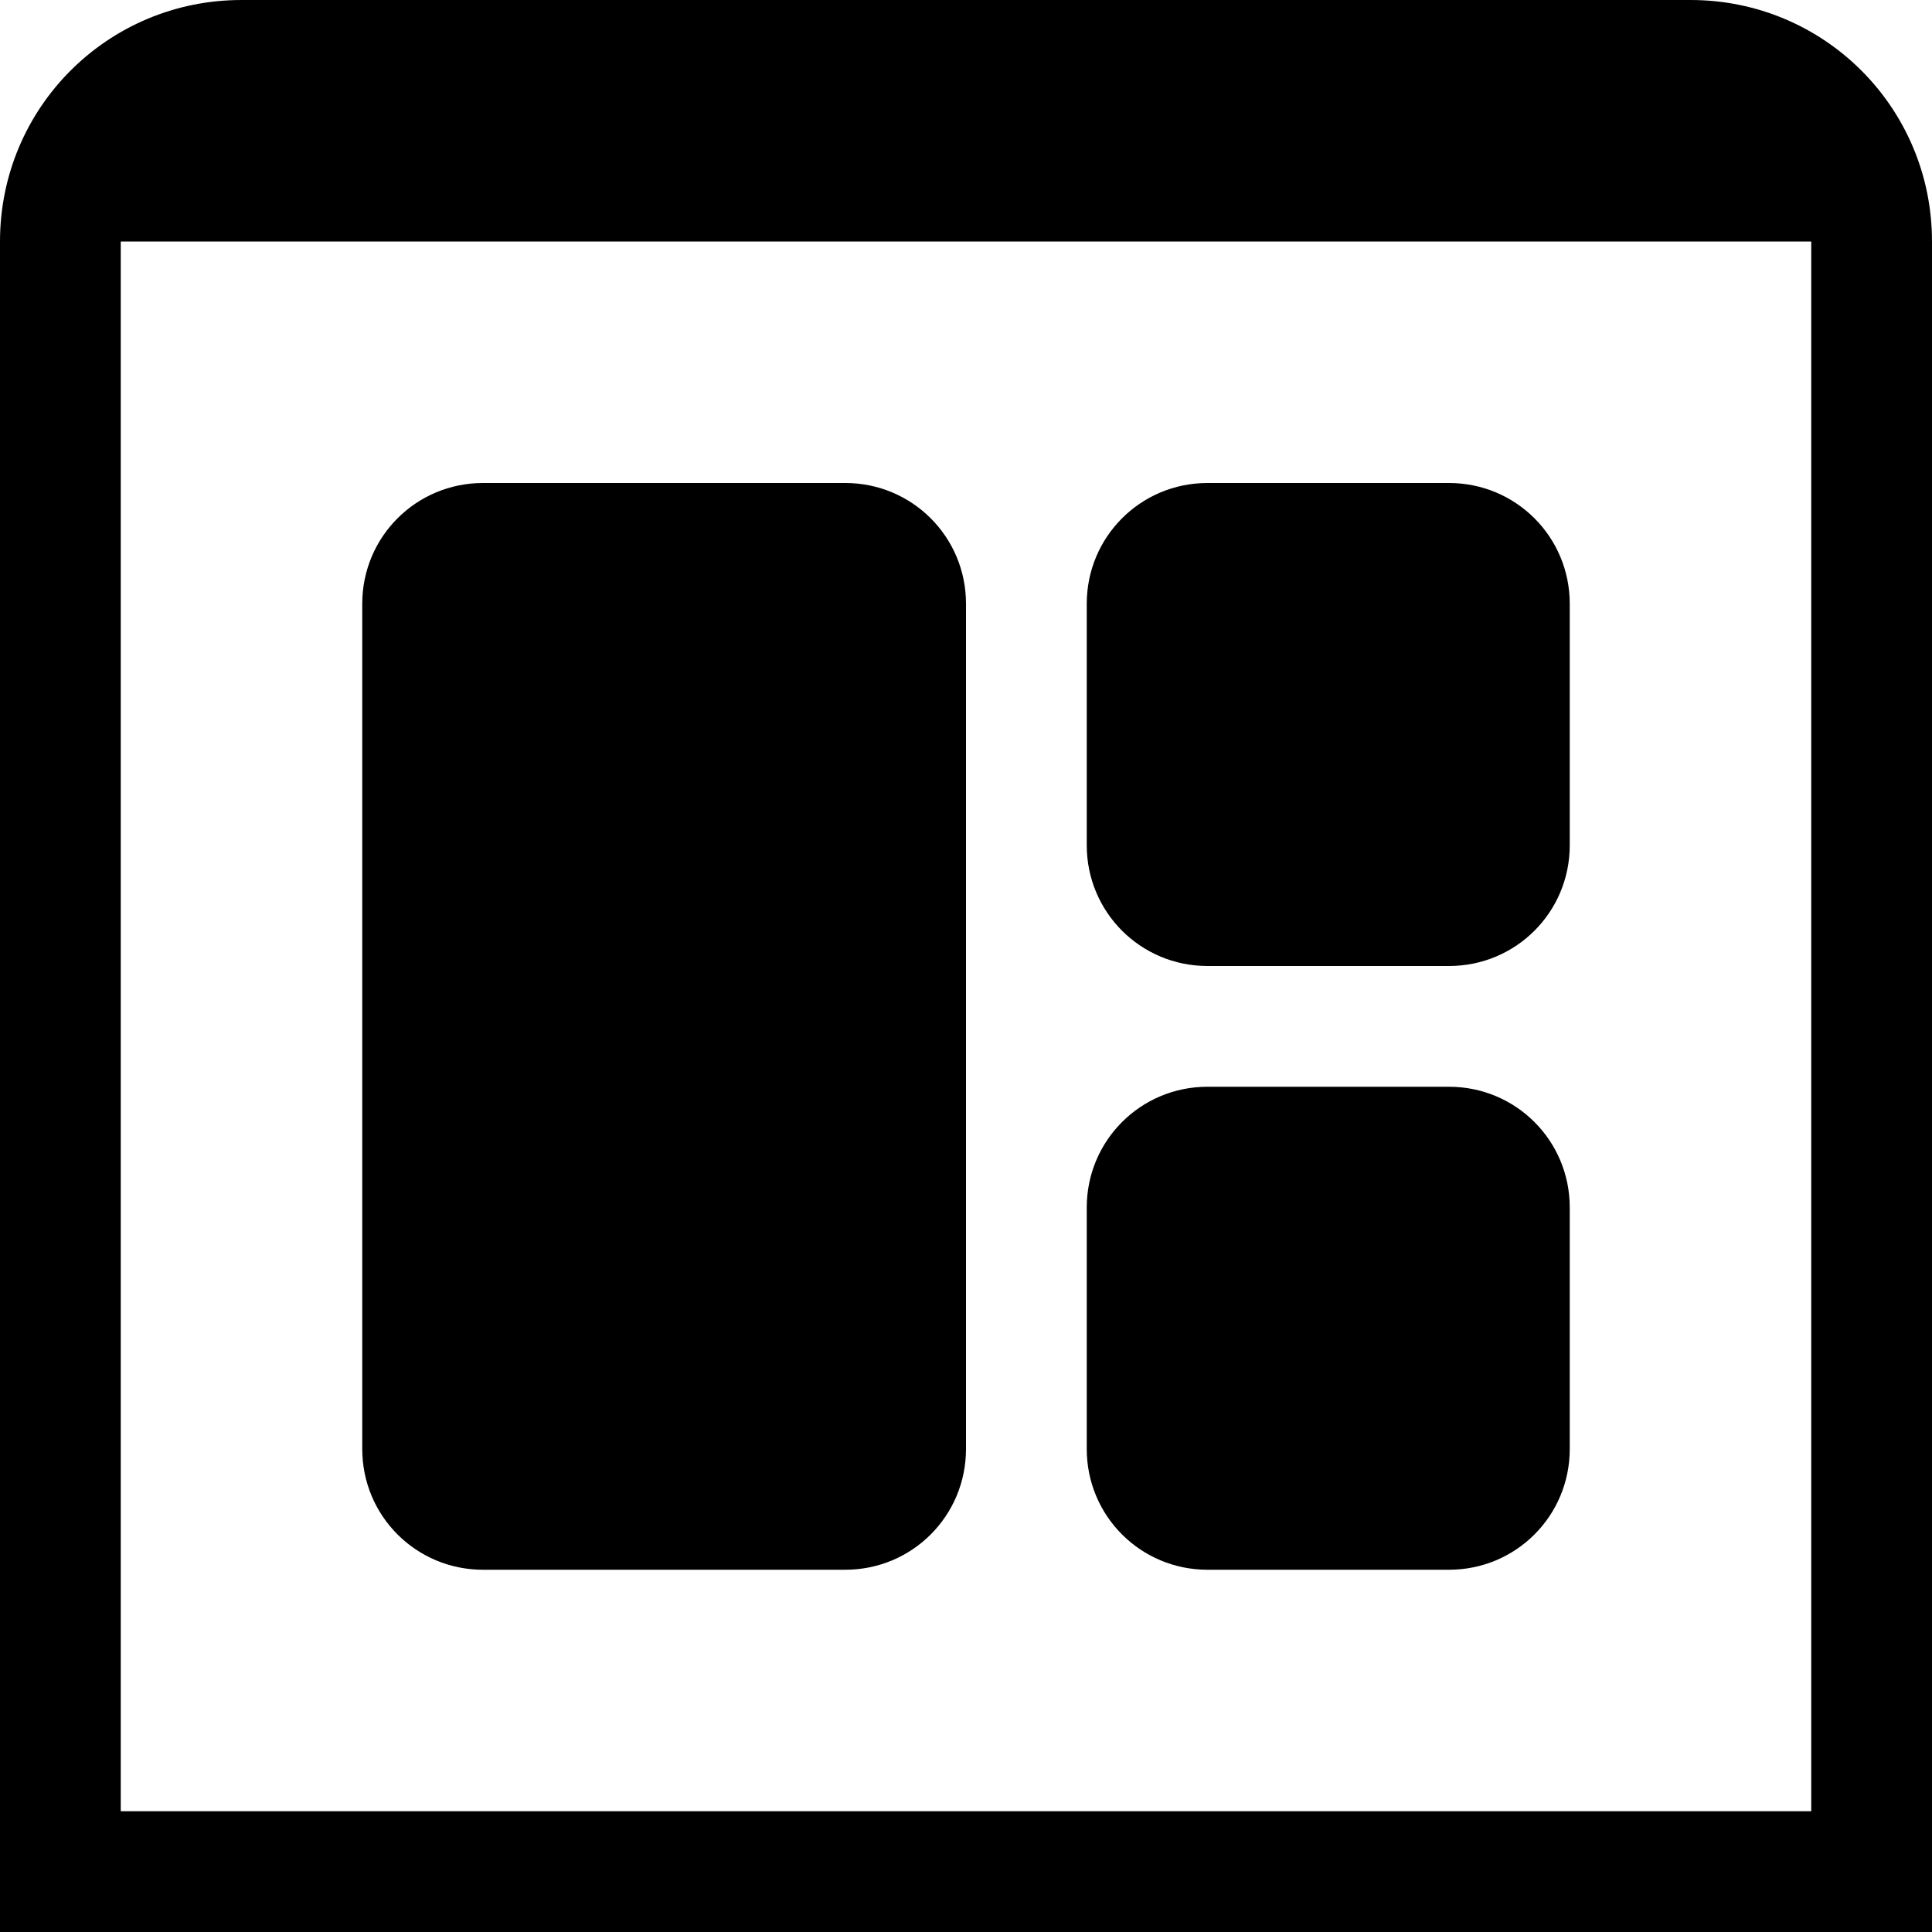
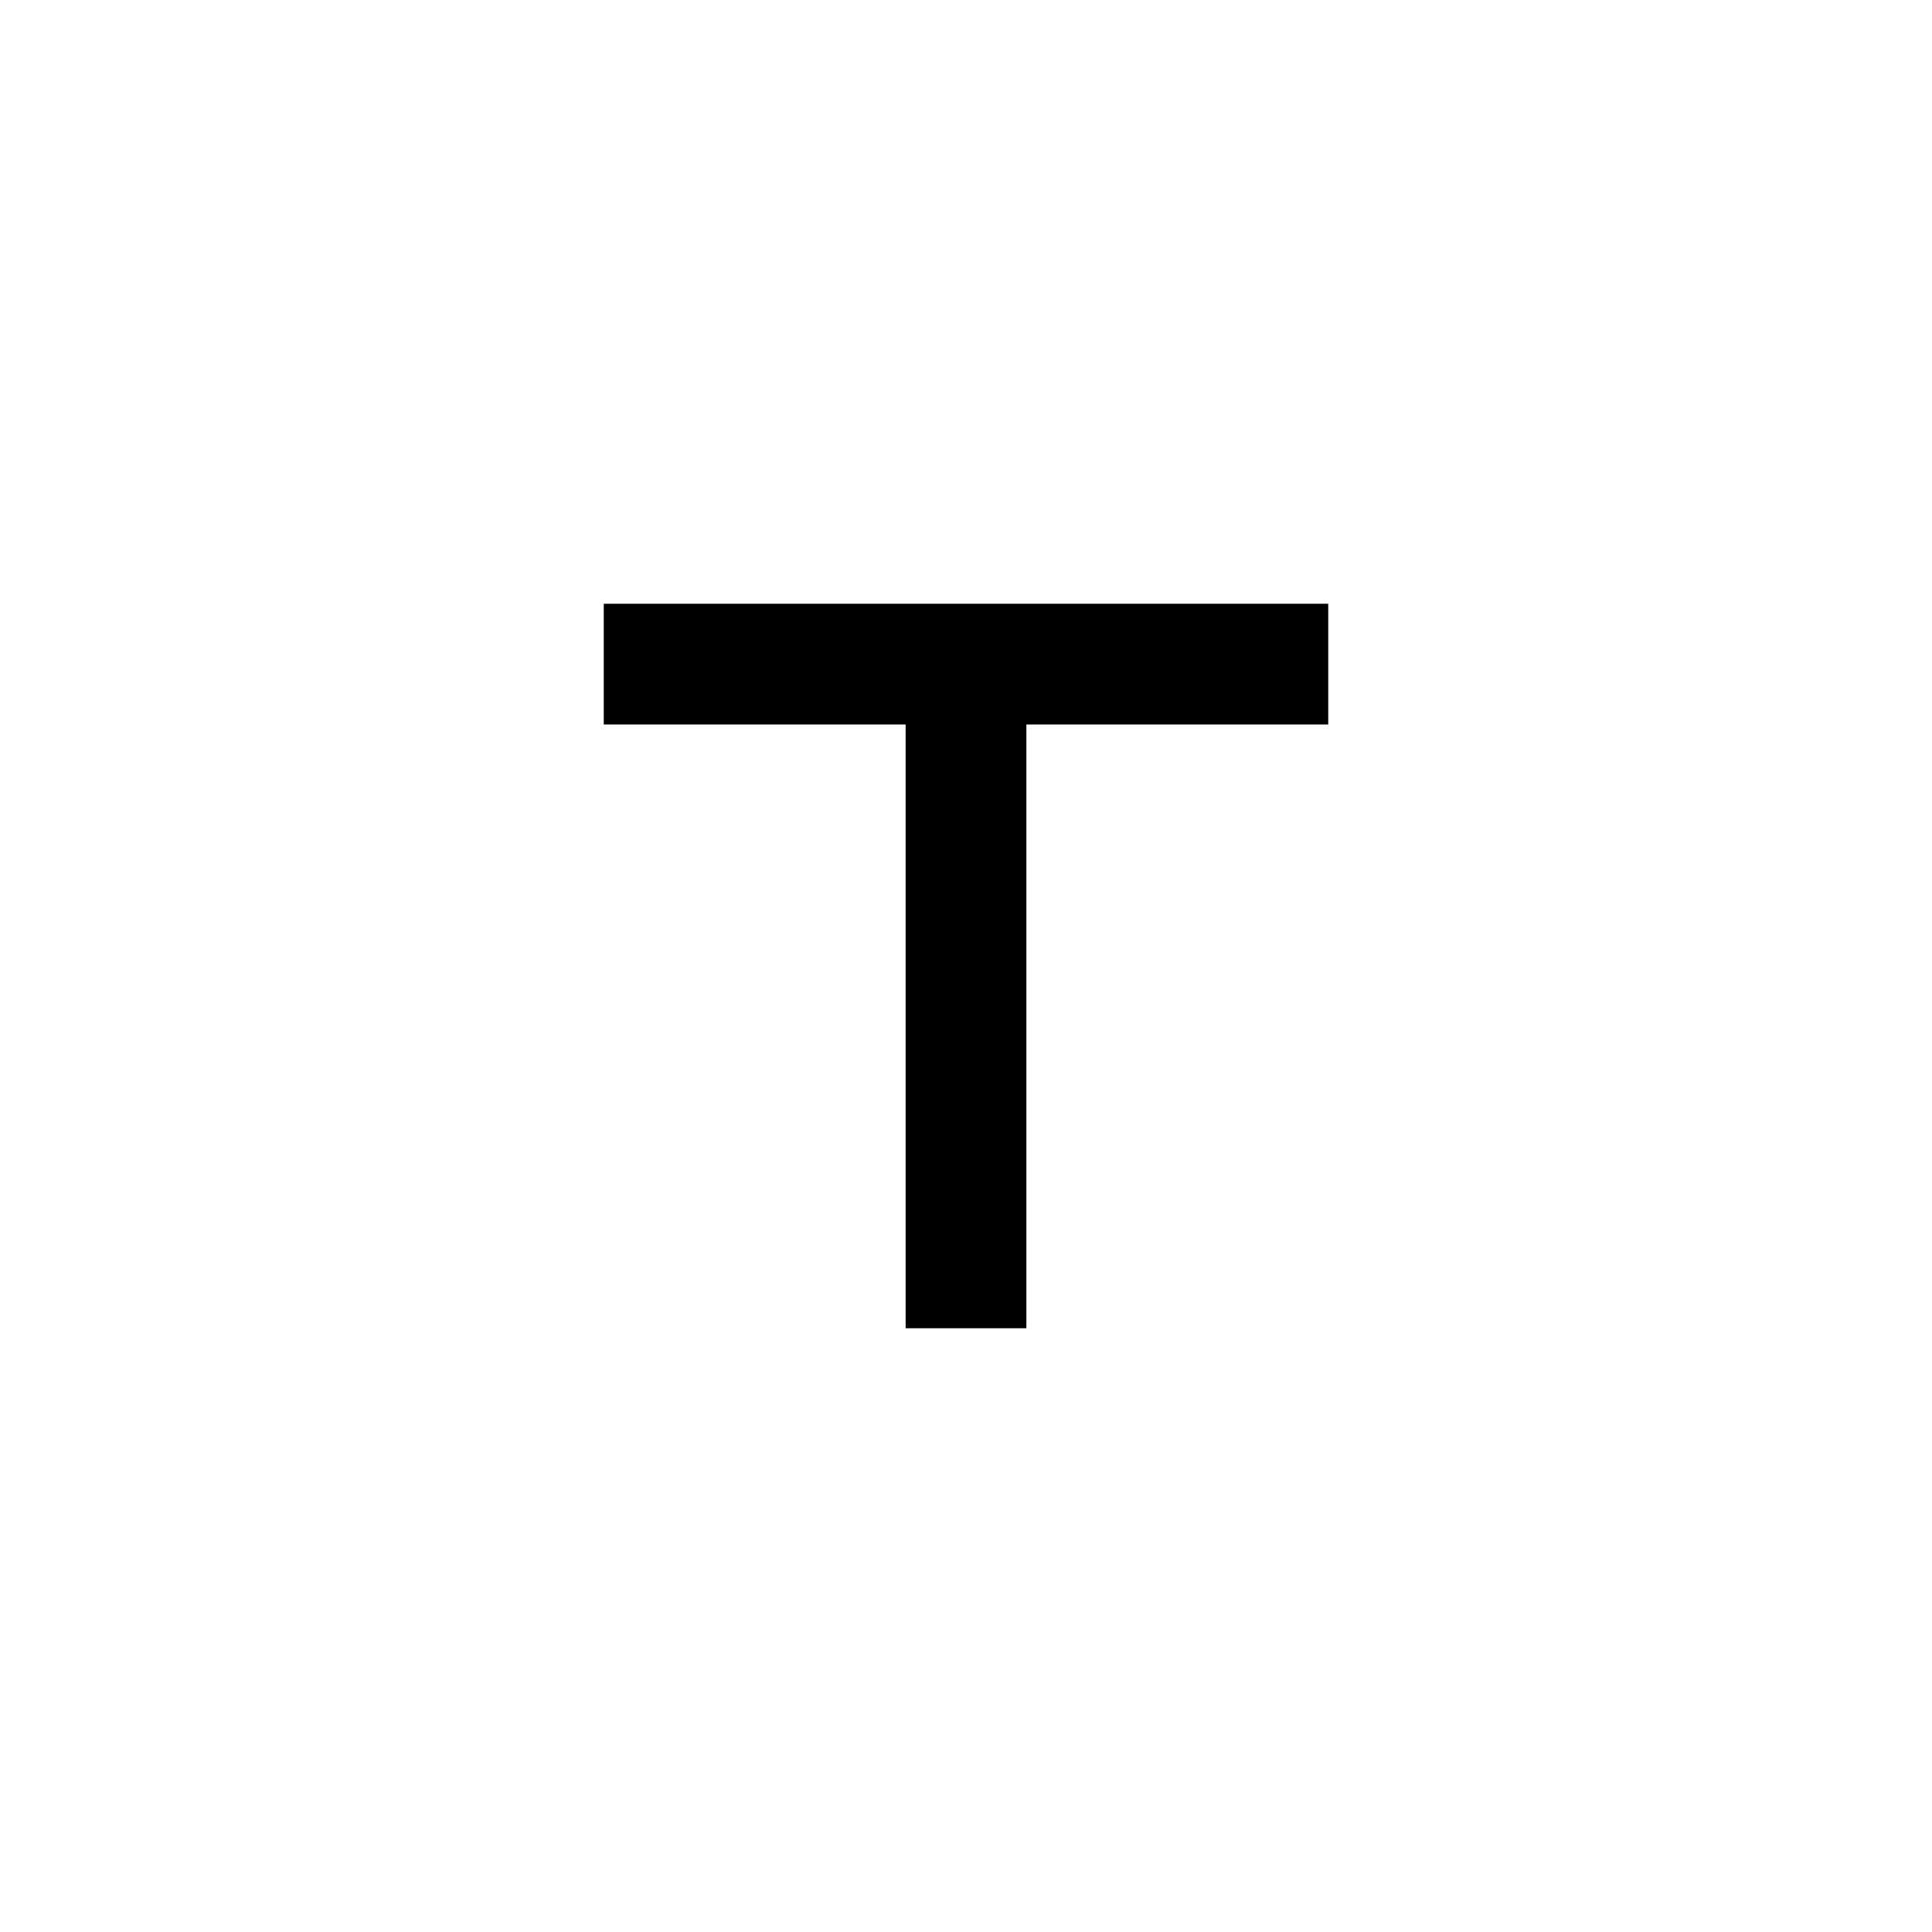
<svg xmlns="http://www.w3.org/2000/svg" width="1024" height="1024" id="svg2" version="1.1">
  <defs id="defs4" />
  <g id="layer1" transform="translate(0,-28.36218)">
-     <path style="fill:#000000;fill-opacity:1;fill-rule:nonzero;stroke:none" d="M 128 0 C 57.088 0 0 57.088 0 128 L 0 512 L 0 896 L 0 1024 L 128 1024 L 896 1024 L 1024 1024 L 1024 896 L 1024 512 L 1024 128 C 1024 57.088 966.912 9.4739031e-15 896 0 L 128 0 z M 64 128 L 960 128 L 960 960 L 64 960 L 64 128 z M 256 256 C 220.544 256 192 284.544 192 320 L 192 768 C 192 803.456 220.544 832 256 832 L 448 832 C 483.456 832 512 803.456 512 768 L 512 320 C 512 284.544 483.456 256 448 256 L 256 256 z M 640 256 C 604.544 256 576 284.544 576 320 L 576 448 C 576 483.456 604.544 512 640 512 L 768 512 C 803.456 512 832 483.456 832 448 L 832 320 C 832 284.544 803.456 256 768 256 L 640 256 z M 640 576 C 604.544 576 576 604.544 576 640 L 576 768 C 576 803.456 604.544 832 640 832 L 768 832 C 803.456 832 832 803.456 832 768 L 832 640 C 832 604.544 803.456 576 768 576 L 640 576 z " transform="translate(0,28.36218)" id="path3045" />
+     <path style="color:#000000;fill:#000000;fill-opacity:1;fill-rule:nonzero;stroke:none;stroke-width:1px;marker:none;visibility:visible;display:inline;overflow:visible;enable-background:accumulate" d="m 320,320 384,0 0,64 -160,0 0,320 -64,0 0,-320 -160,0 z" id="path3027" transform="translate(0,28.36218)" />
  </g>
</svg>
